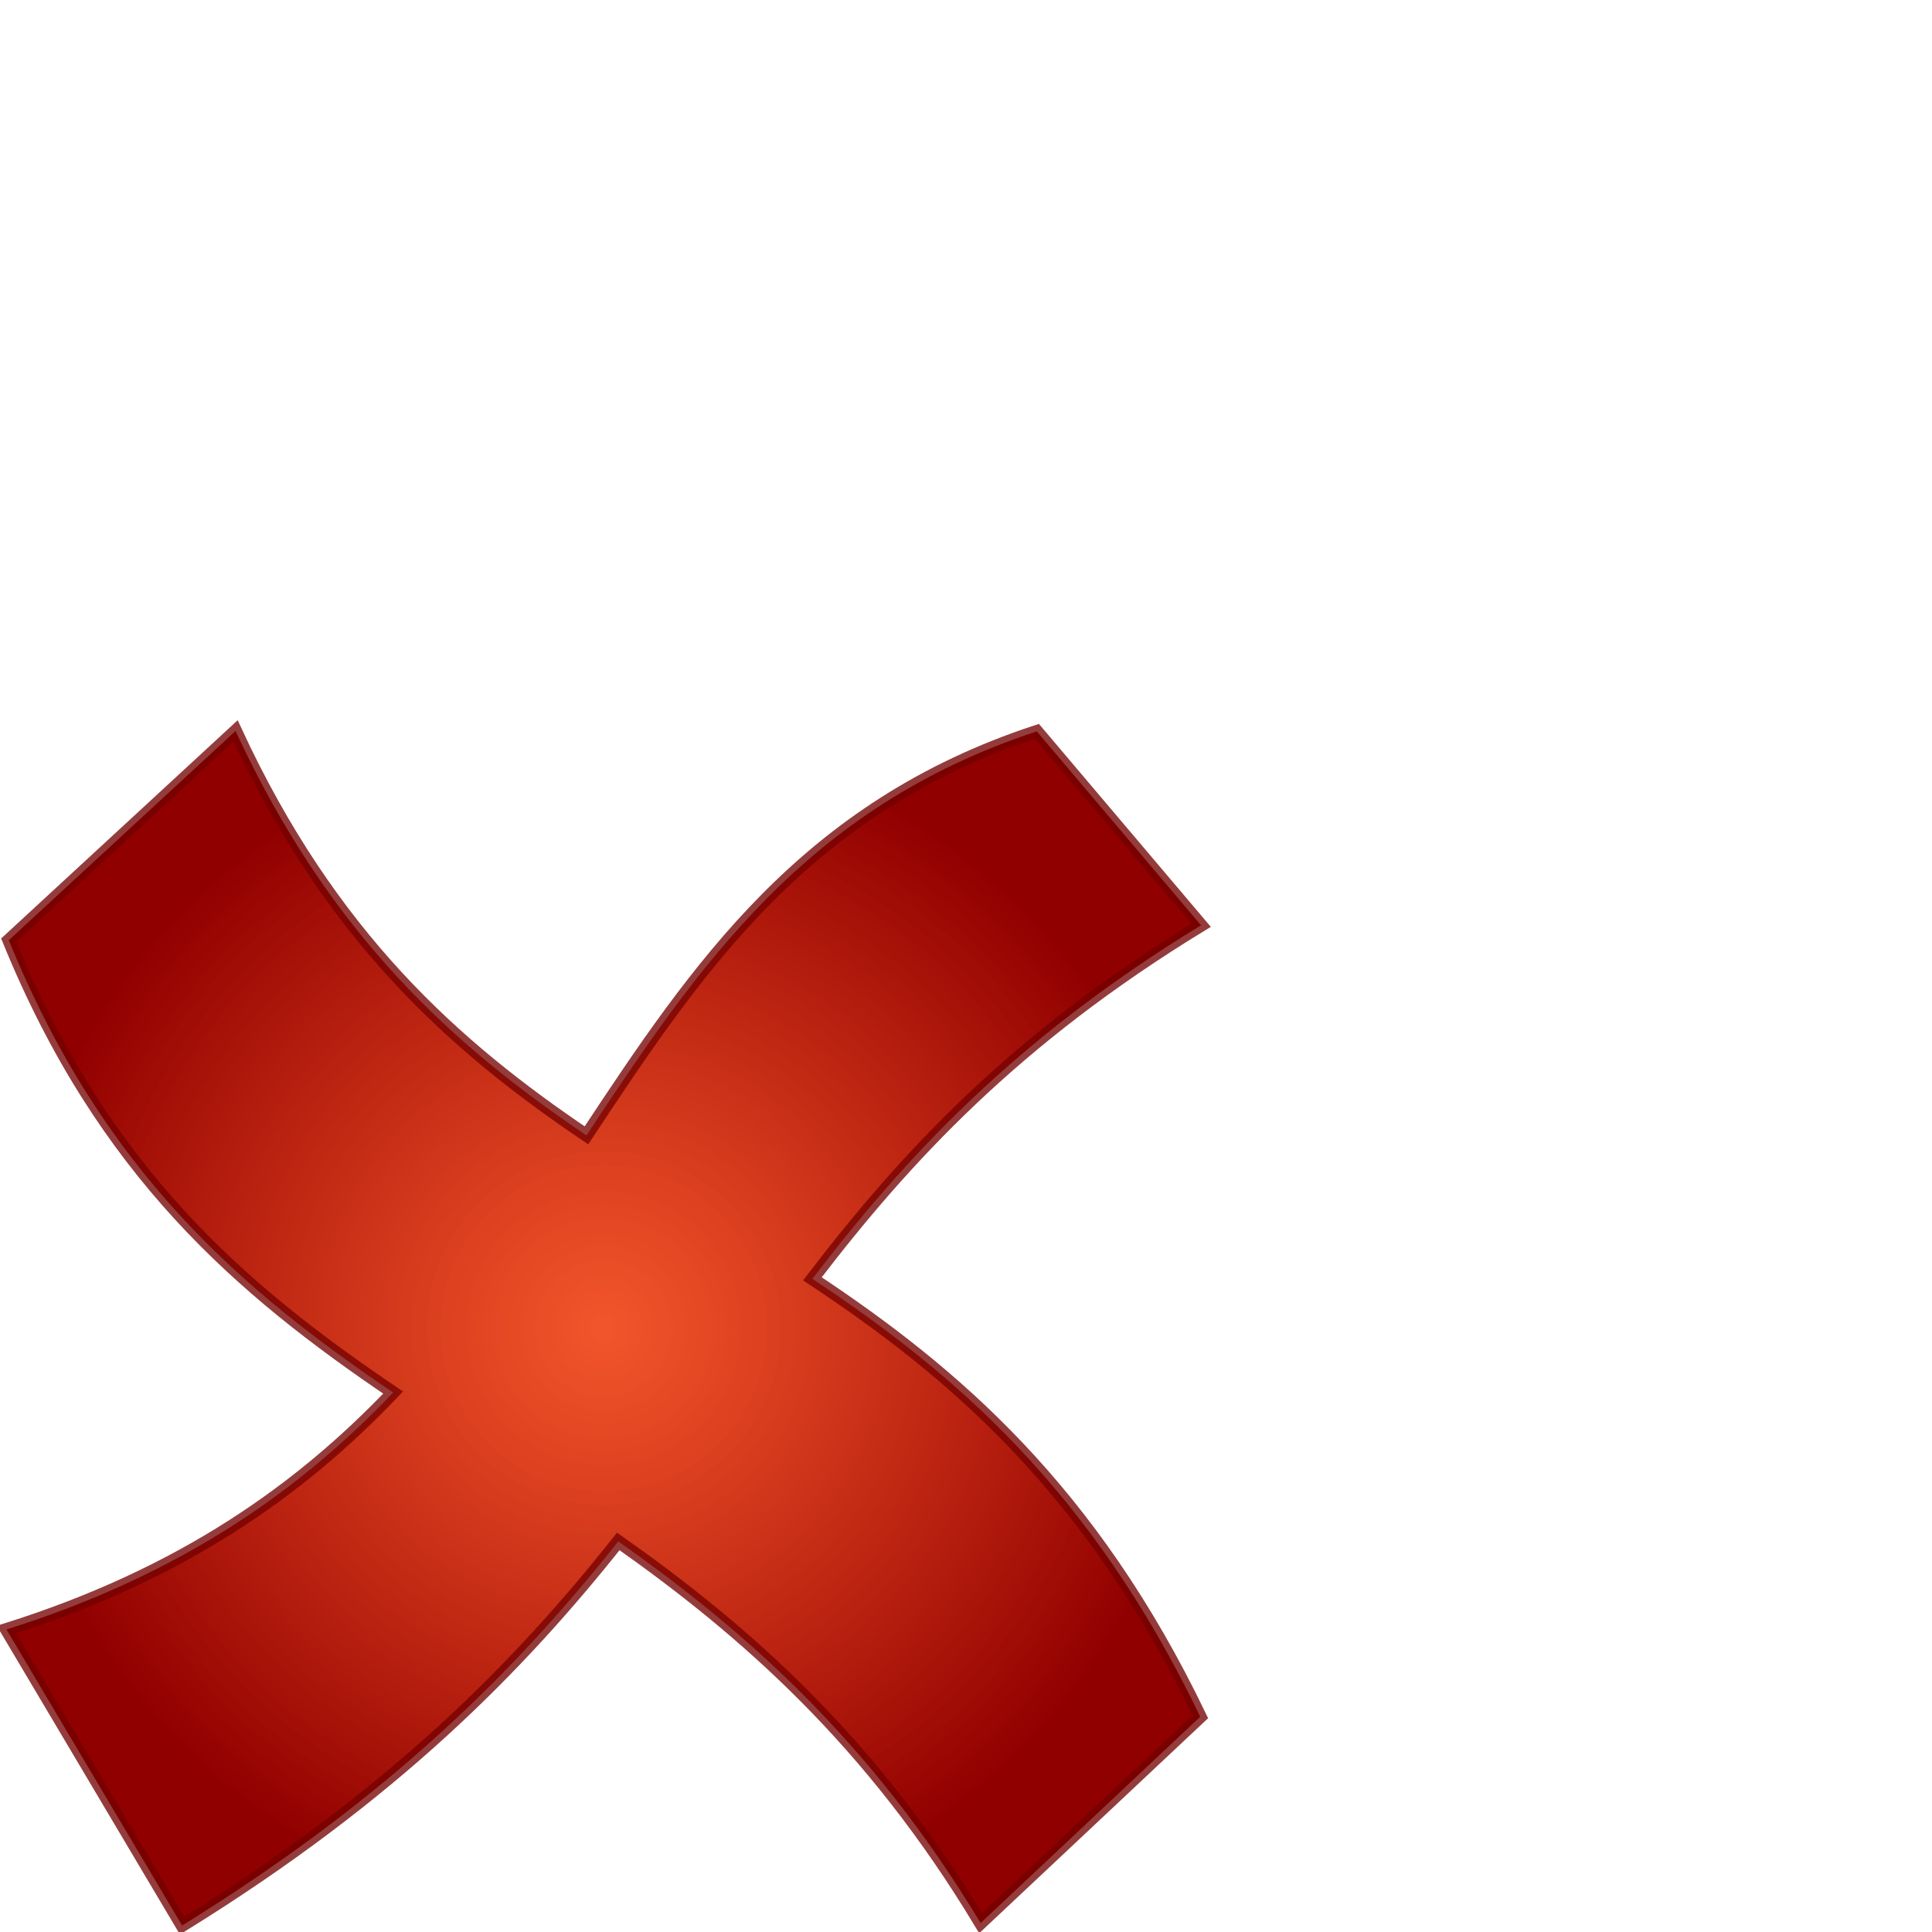
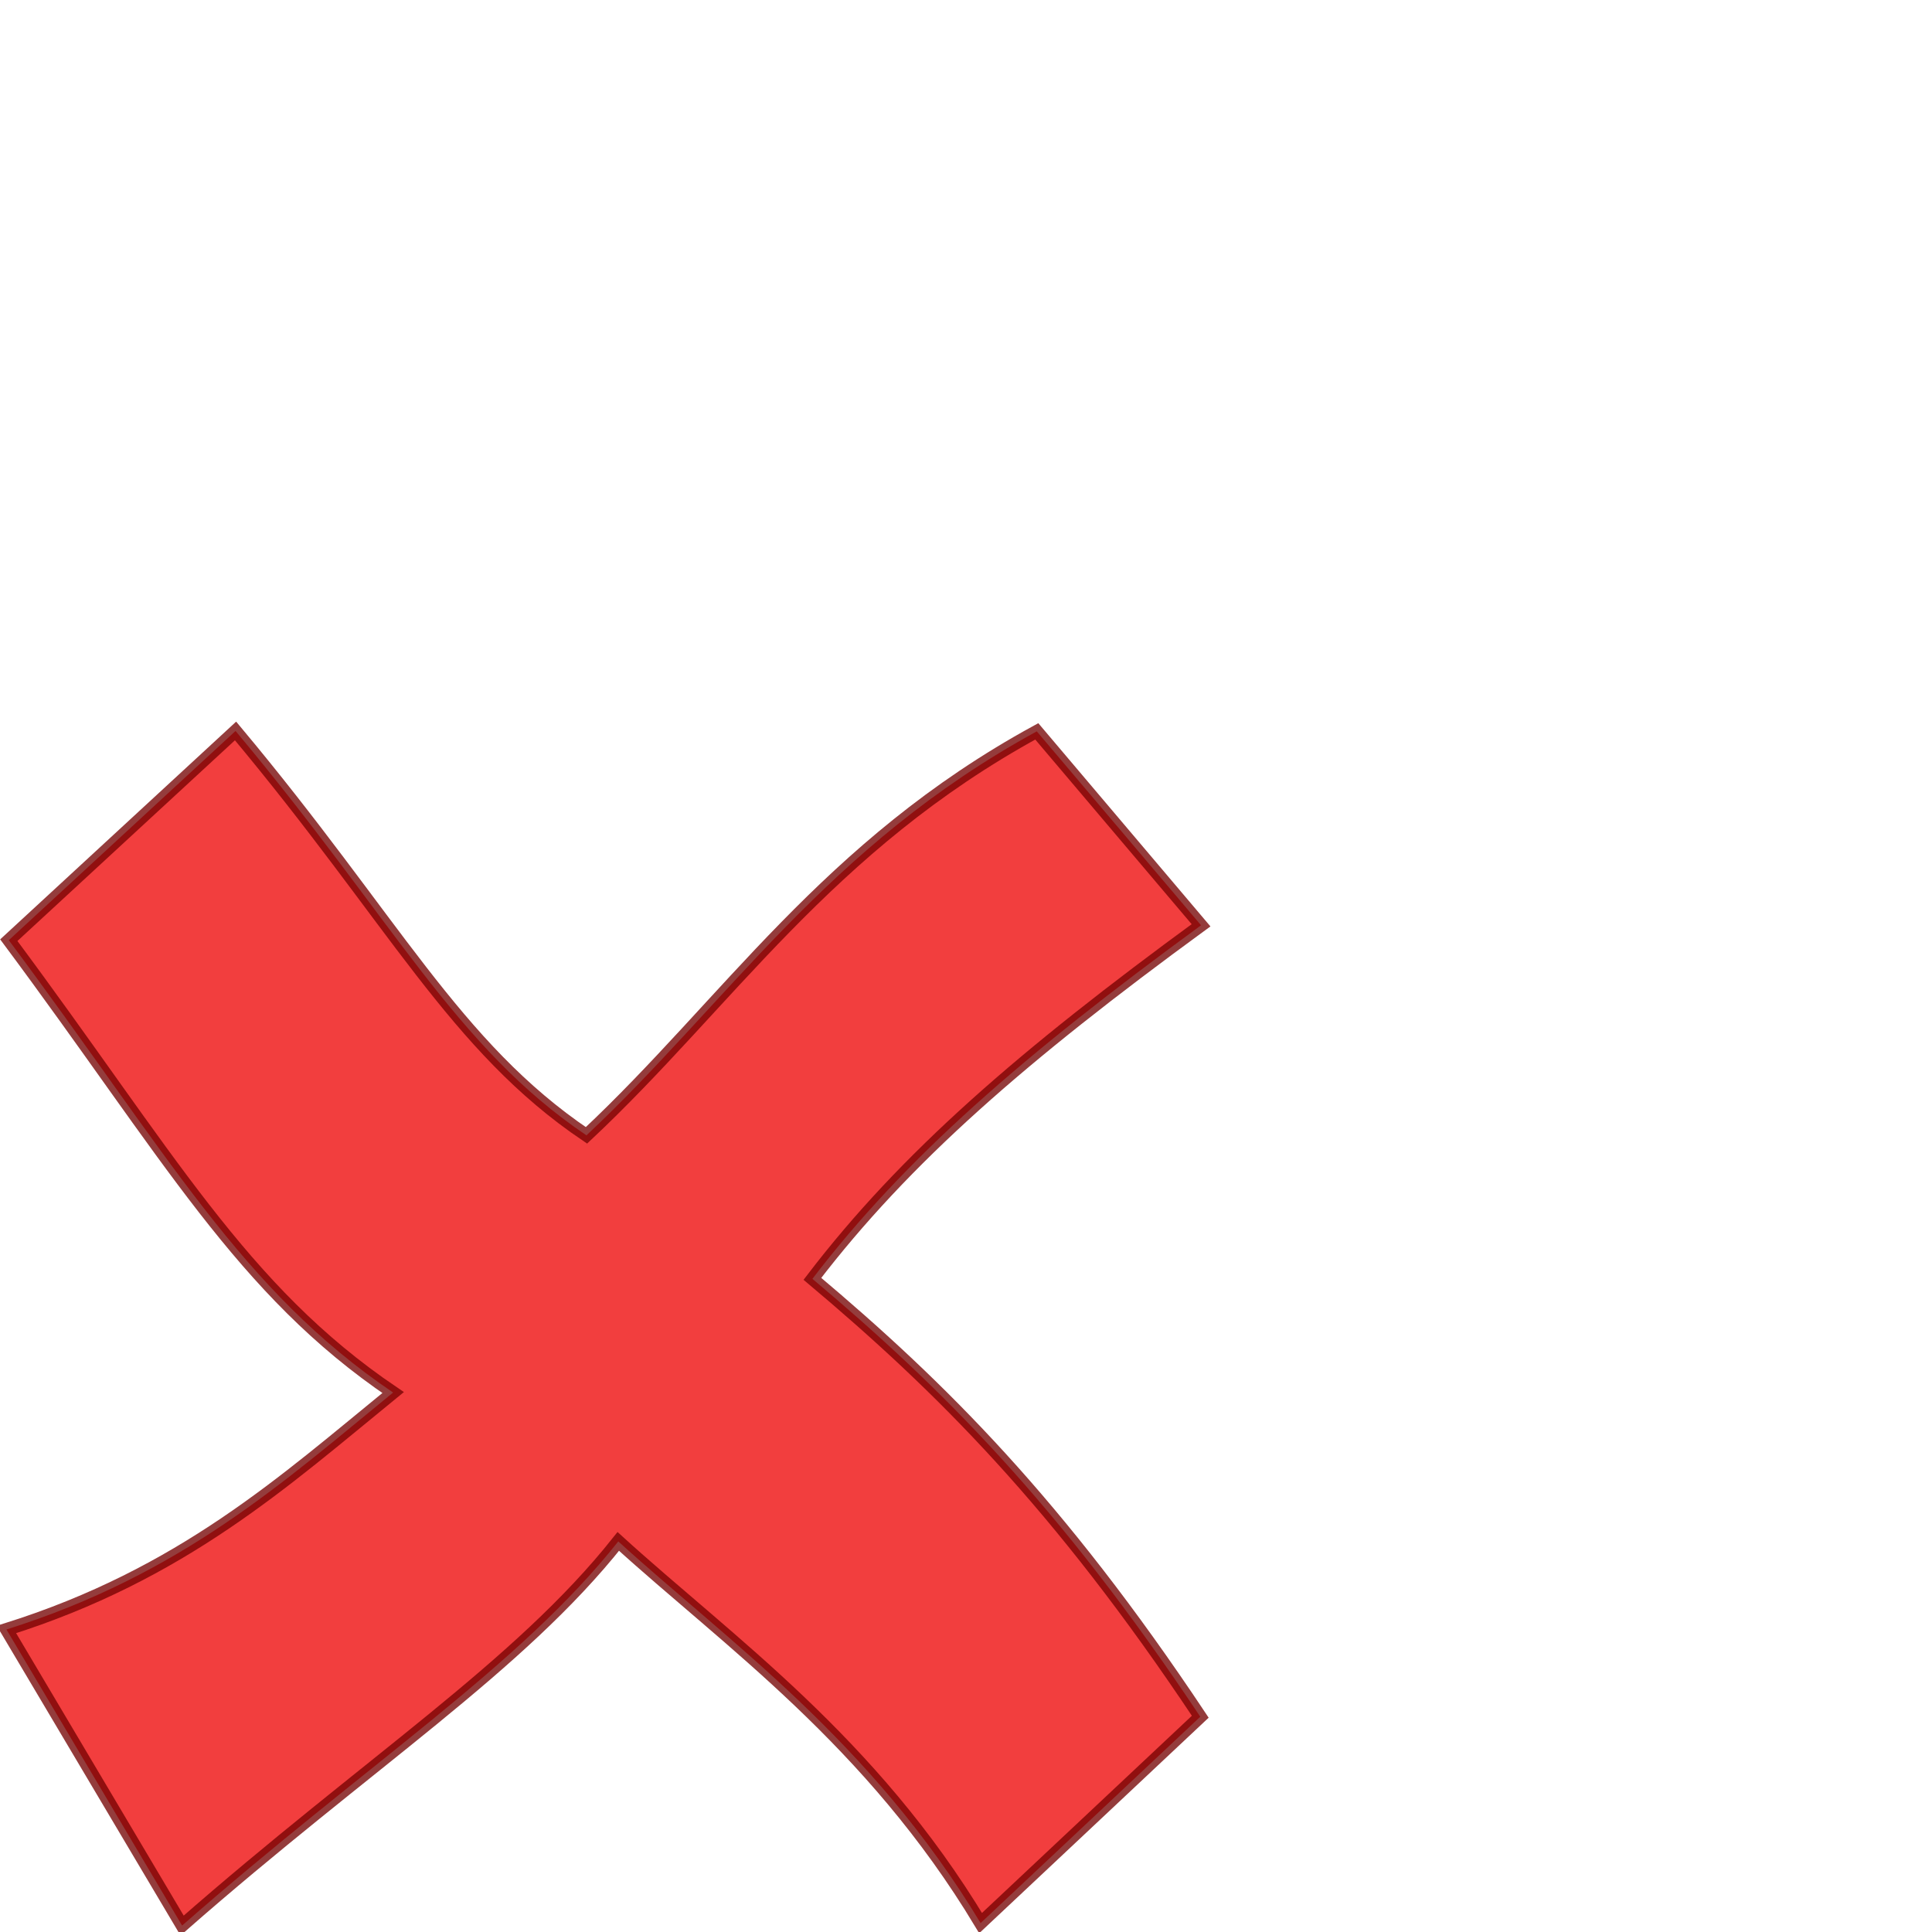
- <svg xmlns="http://www.w3.org/2000/svg" xmlns:xlink="http://www.w3.org/1999/xlink" width="256" height="256" id="svg2183" version="1.0">
+ <svg xmlns="http://www.w3.org/2000/svg" width="256" height="256" id="svg2183" version="1.0">
  <defs id="defs2185">
    <linearGradient id="linearGradient3145">
      <stop style="stop-color:#f03300;stop-opacity:0.83;" offset="0" id="stop3147" />
      <stop style="stop-color:#910000;stop-opacity:1;" offset="1" id="stop3149" />
    </linearGradient>
-     <radialGradient xlink:href="#linearGradient3145" id="radialGradient3151" cx="47.5" cy="211.141" fx="47.5" fy="211.141" r="47.5" gradientTransform="matrix(1.666219,0,0,1.666219,0.8546043,-175.8065)" gradientUnits="userSpaceOnUse" />
  </defs>
  <g id="layer1">
-     <path style="fill:url(#radialGradient3151);fill-opacity:1;fill-rule:evenodd;stroke:#740000;stroke-width:1.709px;stroke-linecap:butt;stroke-linejoin:miter;stroke-opacity:0.764" d="M 31.211,96.855 L 1.167,124.579 C 13.678,155.308 31.995,170.924 52.091,184.52 C 39.883,197.334 24.159,208.584 0.855,215.915 L 24.13,255.145 C 52.129,237.831 68.751,220.844 81.927,204.245 C 98.68,216.052 115.39,230.655 129.934,254.817 L 159.041,227.476 C 144.552,197.33 126.367,181.856 107.649,169.452 C 119.96,153.351 134.45,137.681 159.145,122.606 L 137.38,96.909 C 106.654,107.013 92.405,128.188 77.709,150.44 C 60.253,138.658 43.835,124.124 31.211,96.855 z " id="path2162" />
+     <path style="fill:#f23e3e;fill-opacity:1;fill-rule:evenodd;stroke:#740000;stroke-width:1.709px;stroke-linecap:butt;stroke-linejoin:miter;stroke-opacity:0.764" d="M 31.211,96.855 1.167,124.579 C 22.405,153.126 31.995,170.924 52.091,184.52 37.701,196.243 24.159,208.584 0.855,215.915 L 24.13,255.145 c 24.727,-21.678 44.622,-34.301 57.797,-50.901 14.571,13.262 33.463,26.41 48.008,50.572 l 29.107,-27.341 C 140.188,199.148 124.548,183.674 107.649,169.452 119.96,153.351 135.541,139.863 159.145,122.606 L 137.38,96.909 C 109.563,112.104 96.405,132.915 77.709,150.44 60.253,138.658 52.199,121.942 31.211,96.855 z" id="path2162" />
  </g>
</svg>
